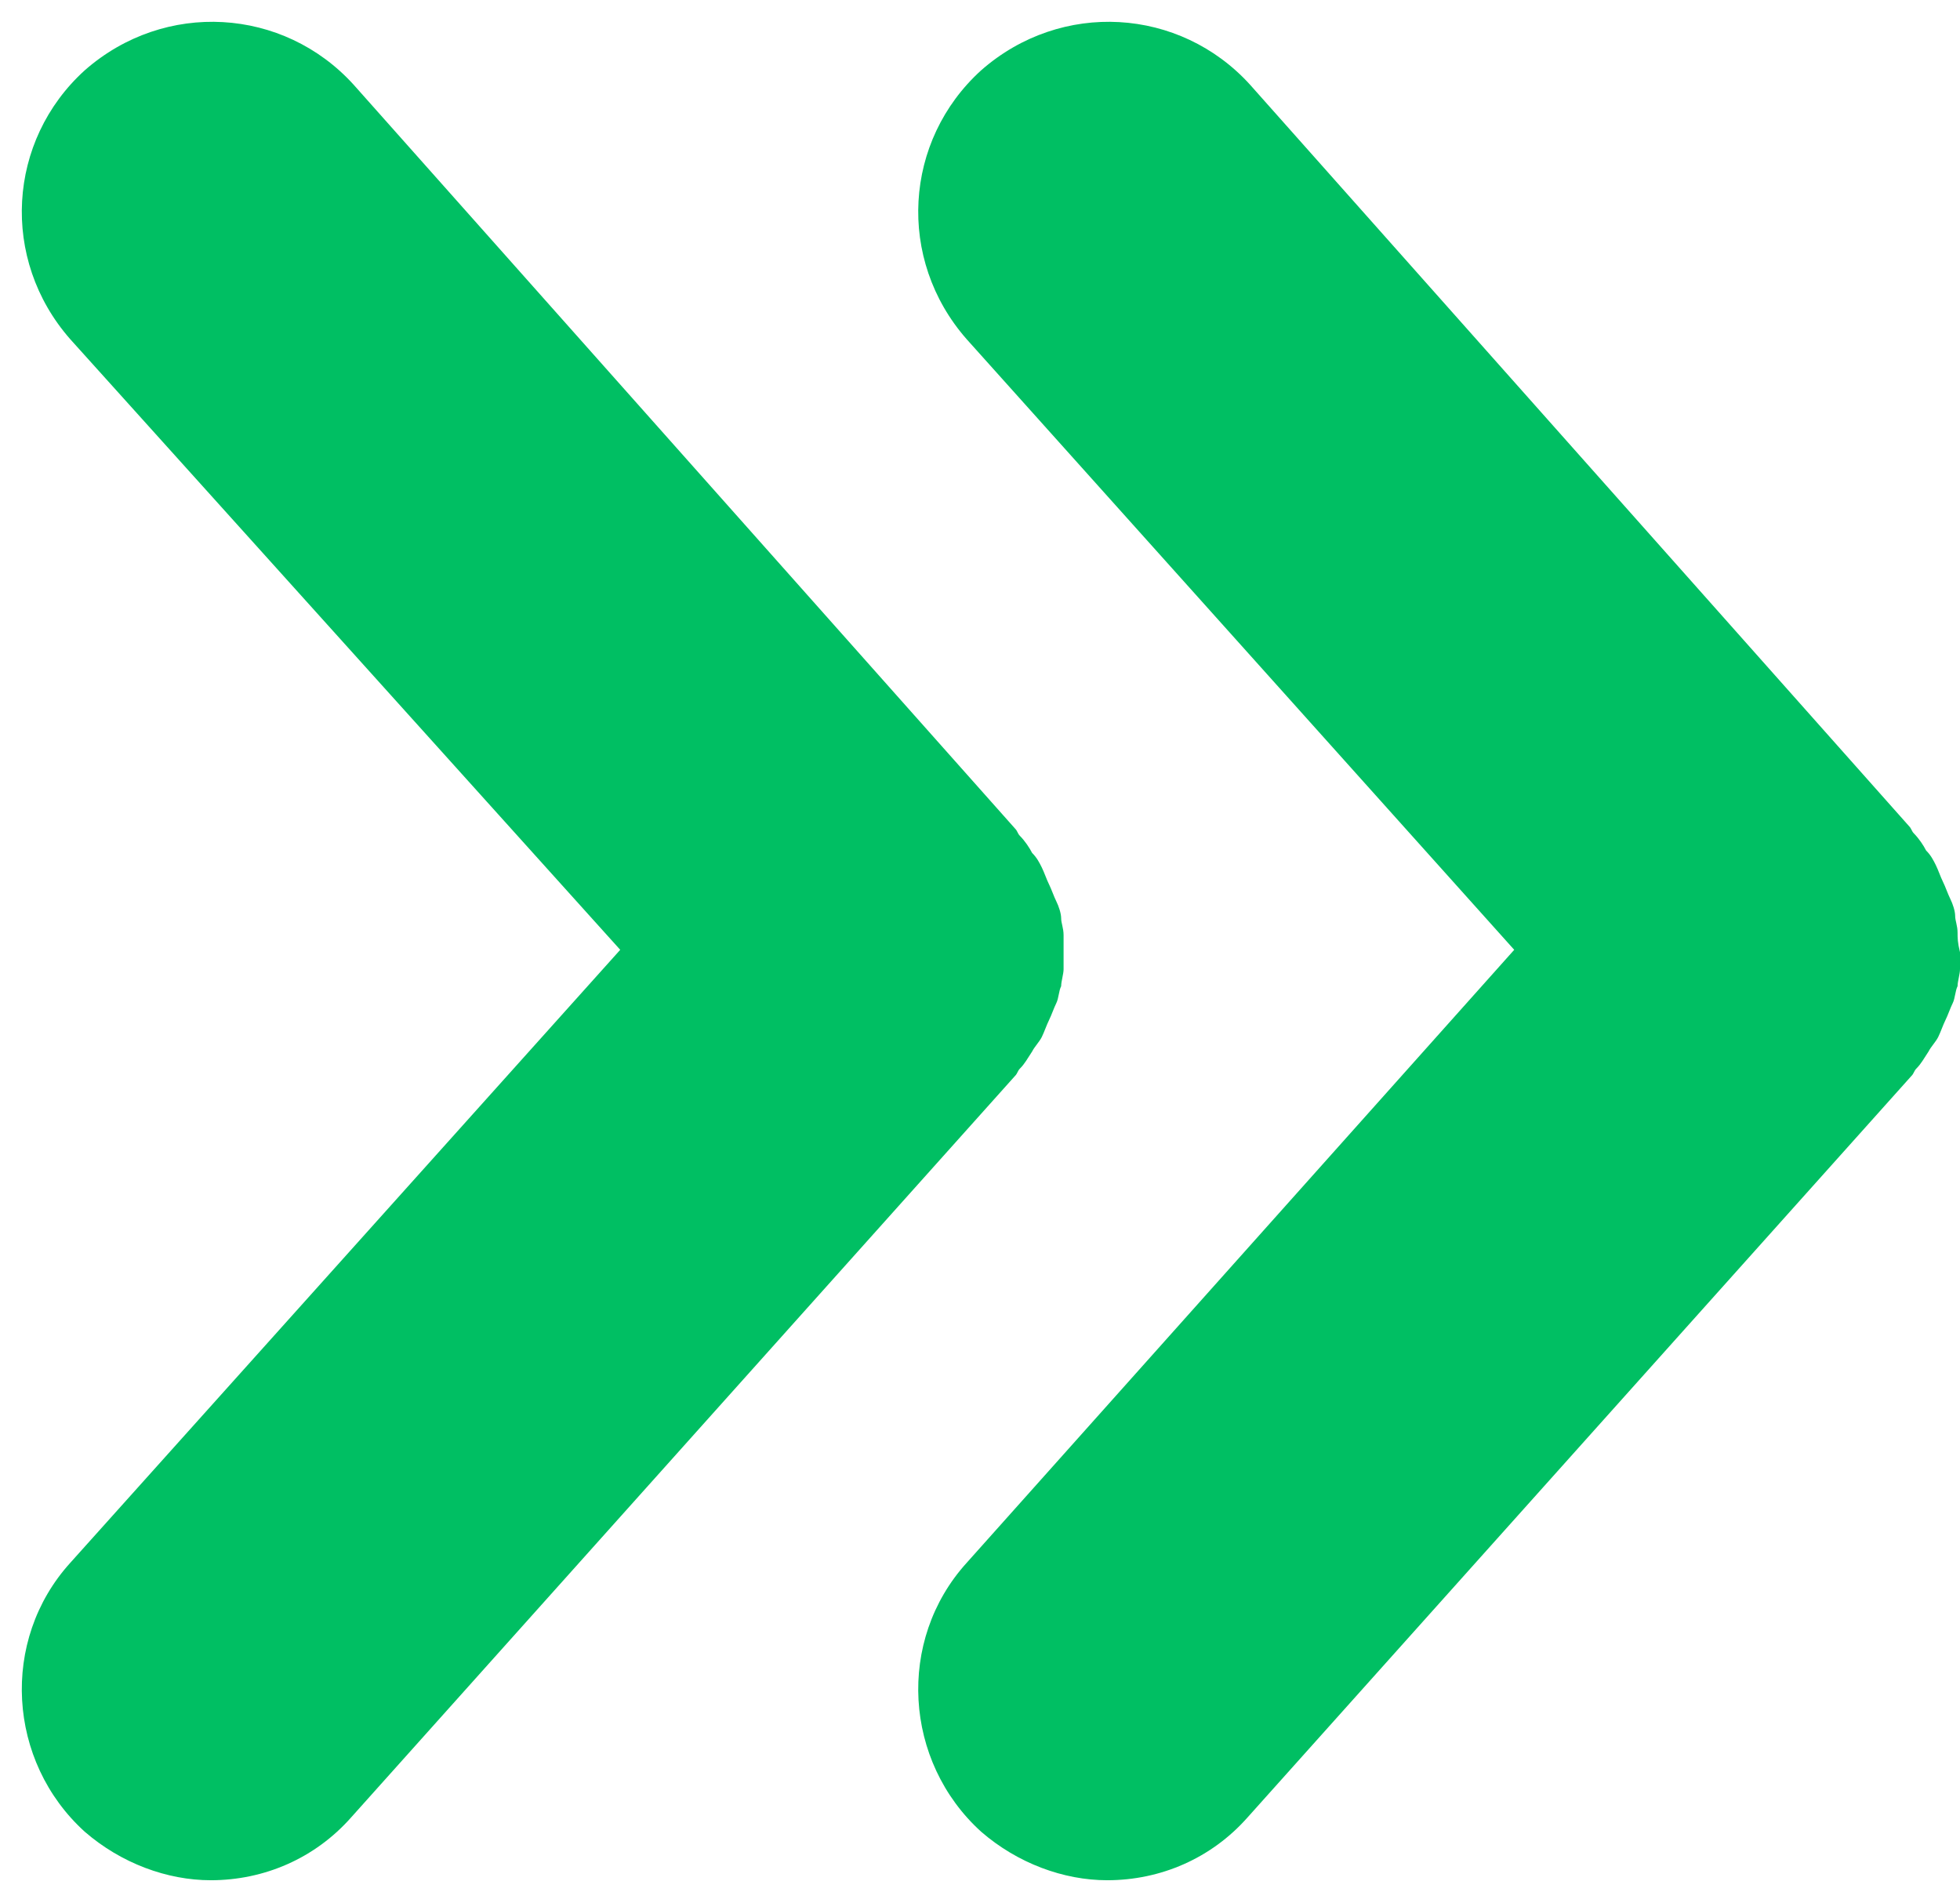
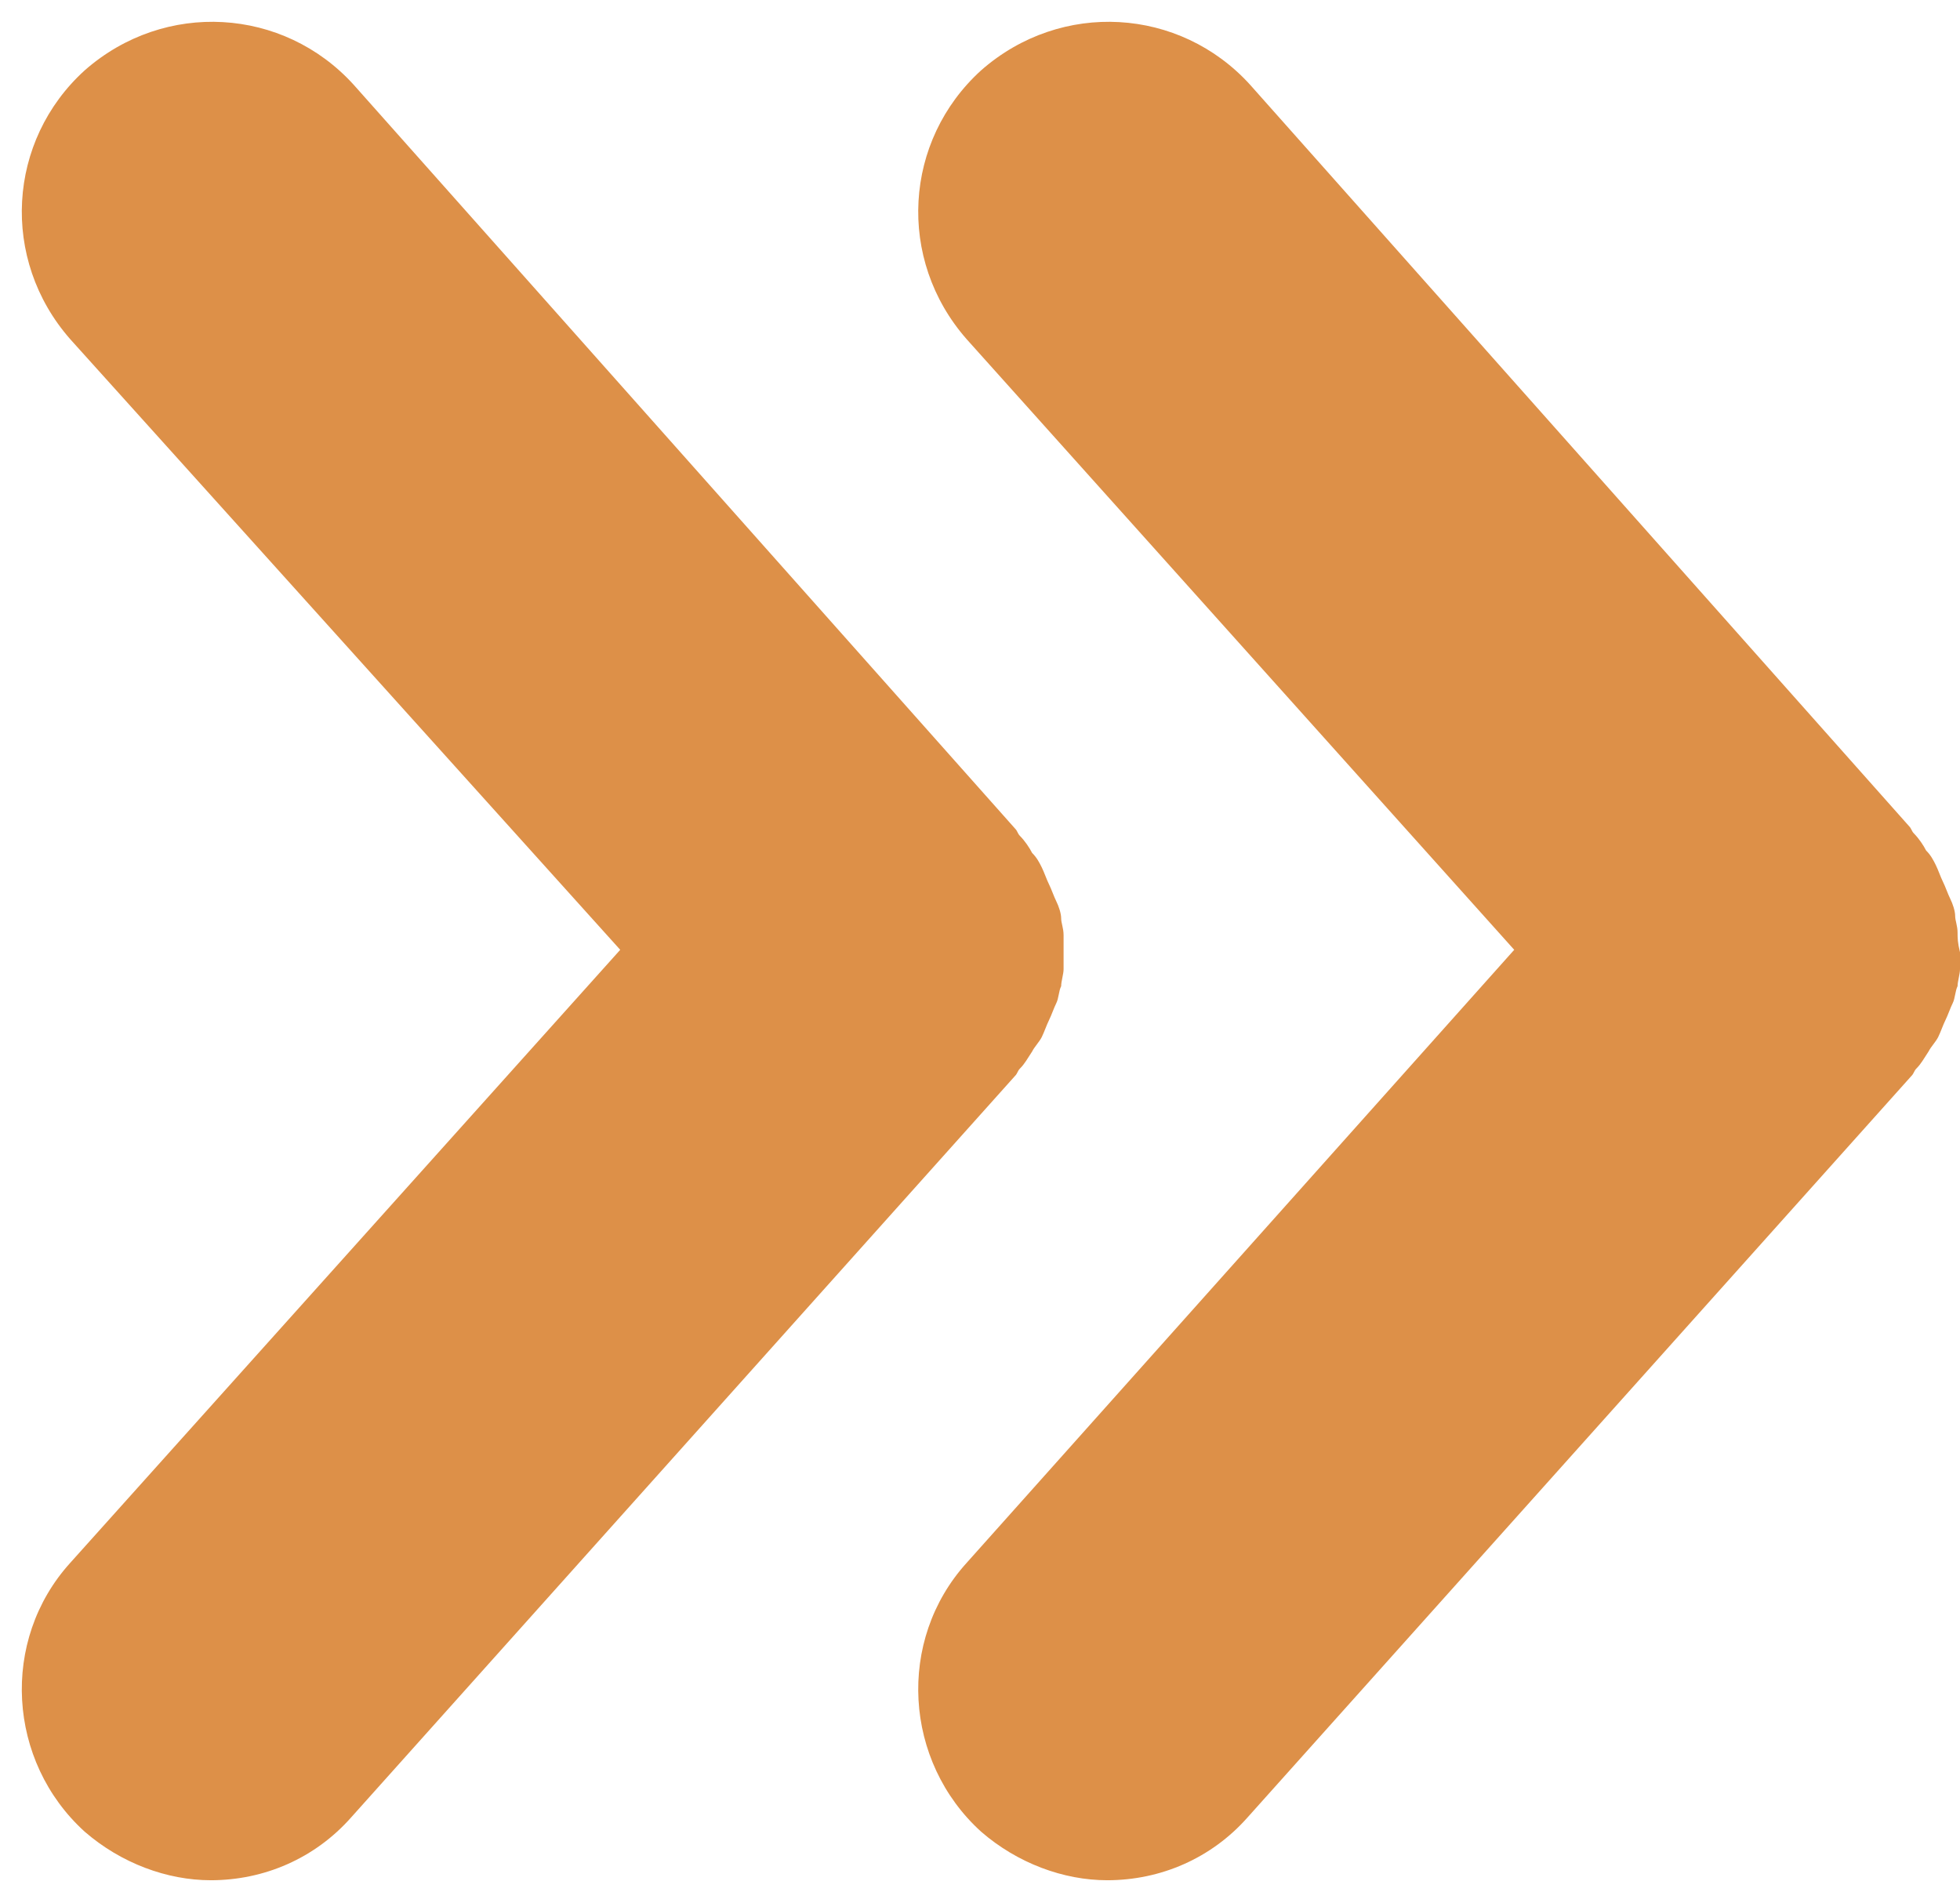
- <svg xmlns="http://www.w3.org/2000/svg" preserveAspectRatio="xMidYMid meet" version="1.0" viewBox="19.1 20.8 80.9 77.6" zoomAndPan="magnify" style="fill: rgb(0, 0, 0);" original_string_length="1412">
-   <g id="__id69_sym0z0ln4n" style="fill: rgb(0, 191, 99);">
+ <svg xmlns="http://www.w3.org/2000/svg" preserveAspectRatio="xMidYMid meet" version="1.0" viewBox="19.1 20.8 80.9 77.6" zoomAndPan="magnify" style="fill: #dd9048;" original_string_length="1412">
+   <g id="__id69_sym0z0ln4n" style="fill: #dd9048">
    <path d="M99.9,59.3c0-0.3-0.1-0.5-0.1-0.7c0-0.2-0.1-0.5-0.2-0.7c-0.1-0.2-0.2-0.5-0.3-0.7c-0.1-0.2-0.2-0.5-0.3-0.7 c-0.1-0.2-0.2-0.4-0.4-0.6c-0.1-0.2-0.3-0.5-0.5-0.7c-0.1-0.1-0.1-0.2-0.2-0.3L70.7,24.3c-2.9-3.2-7.8-3.5-11.1-0.6 c-3.2,2.9-3.5,7.8-0.6,11.1L81.6,60L59,85.3c-2.9,3.2-2.6,8.2,0.6,11.1c1.5,1.3,3.4,2,5.2,2c2.2,0,4.3-0.9,5.8-2.6L98,65.2 c0.1-0.1,0.1-0.2,0.2-0.3c0.2-0.2,0.3-0.4,0.5-0.7c0.1-0.2,0.3-0.4,0.4-0.6c0.1-0.2,0.2-0.5,0.3-0.7c0.1-0.2,0.2-0.5,0.3-0.7 c0.1-0.2,0.1-0.5,0.2-0.7c0-0.2,0.1-0.5,0.1-0.7c0-0.2,0-0.5,0-0.7C99.9,59.7,99.9,59.5,99.9,59.3z" style="fill: inherit;" />
    <path d="M61.2,64.9c0.2-0.2,0.3-0.4,0.5-0.7c0.1-0.2,0.3-0.4,0.4-0.6c0.1-0.2,0.2-0.5,0.3-0.7c0.1-0.2,0.2-0.5,0.3-0.7 c0.1-0.2,0.1-0.5,0.2-0.7c0-0.2,0.1-0.5,0.1-0.7c0-0.2,0-0.5,0-0.7c0-0.2,0-0.5,0-0.7c0-0.3-0.1-0.5-0.1-0.7c0-0.2-0.1-0.5-0.2-0.7 c-0.1-0.2-0.2-0.5-0.3-0.7c-0.1-0.2-0.2-0.5-0.3-0.7c-0.1-0.2-0.2-0.4-0.4-0.6c-0.1-0.2-0.3-0.5-0.5-0.7c-0.1-0.1-0.1-0.2-0.2-0.3 L33.7,24.3c-2.9-3.2-7.8-3.5-11.1-0.6c-3.2,2.9-3.5,7.8-0.6,11.1L44.7,60L22,85.3c-2.9,3.2-2.6,8.2,0.6,11.1c1.5,1.3,3.4,2,5.2,2 c2.2,0,4.3-0.9,5.8-2.6L61,65.2C61.1,65.1,61.1,65,61.2,64.9z" style="fill: inherit;" />
  </g>
</svg>
